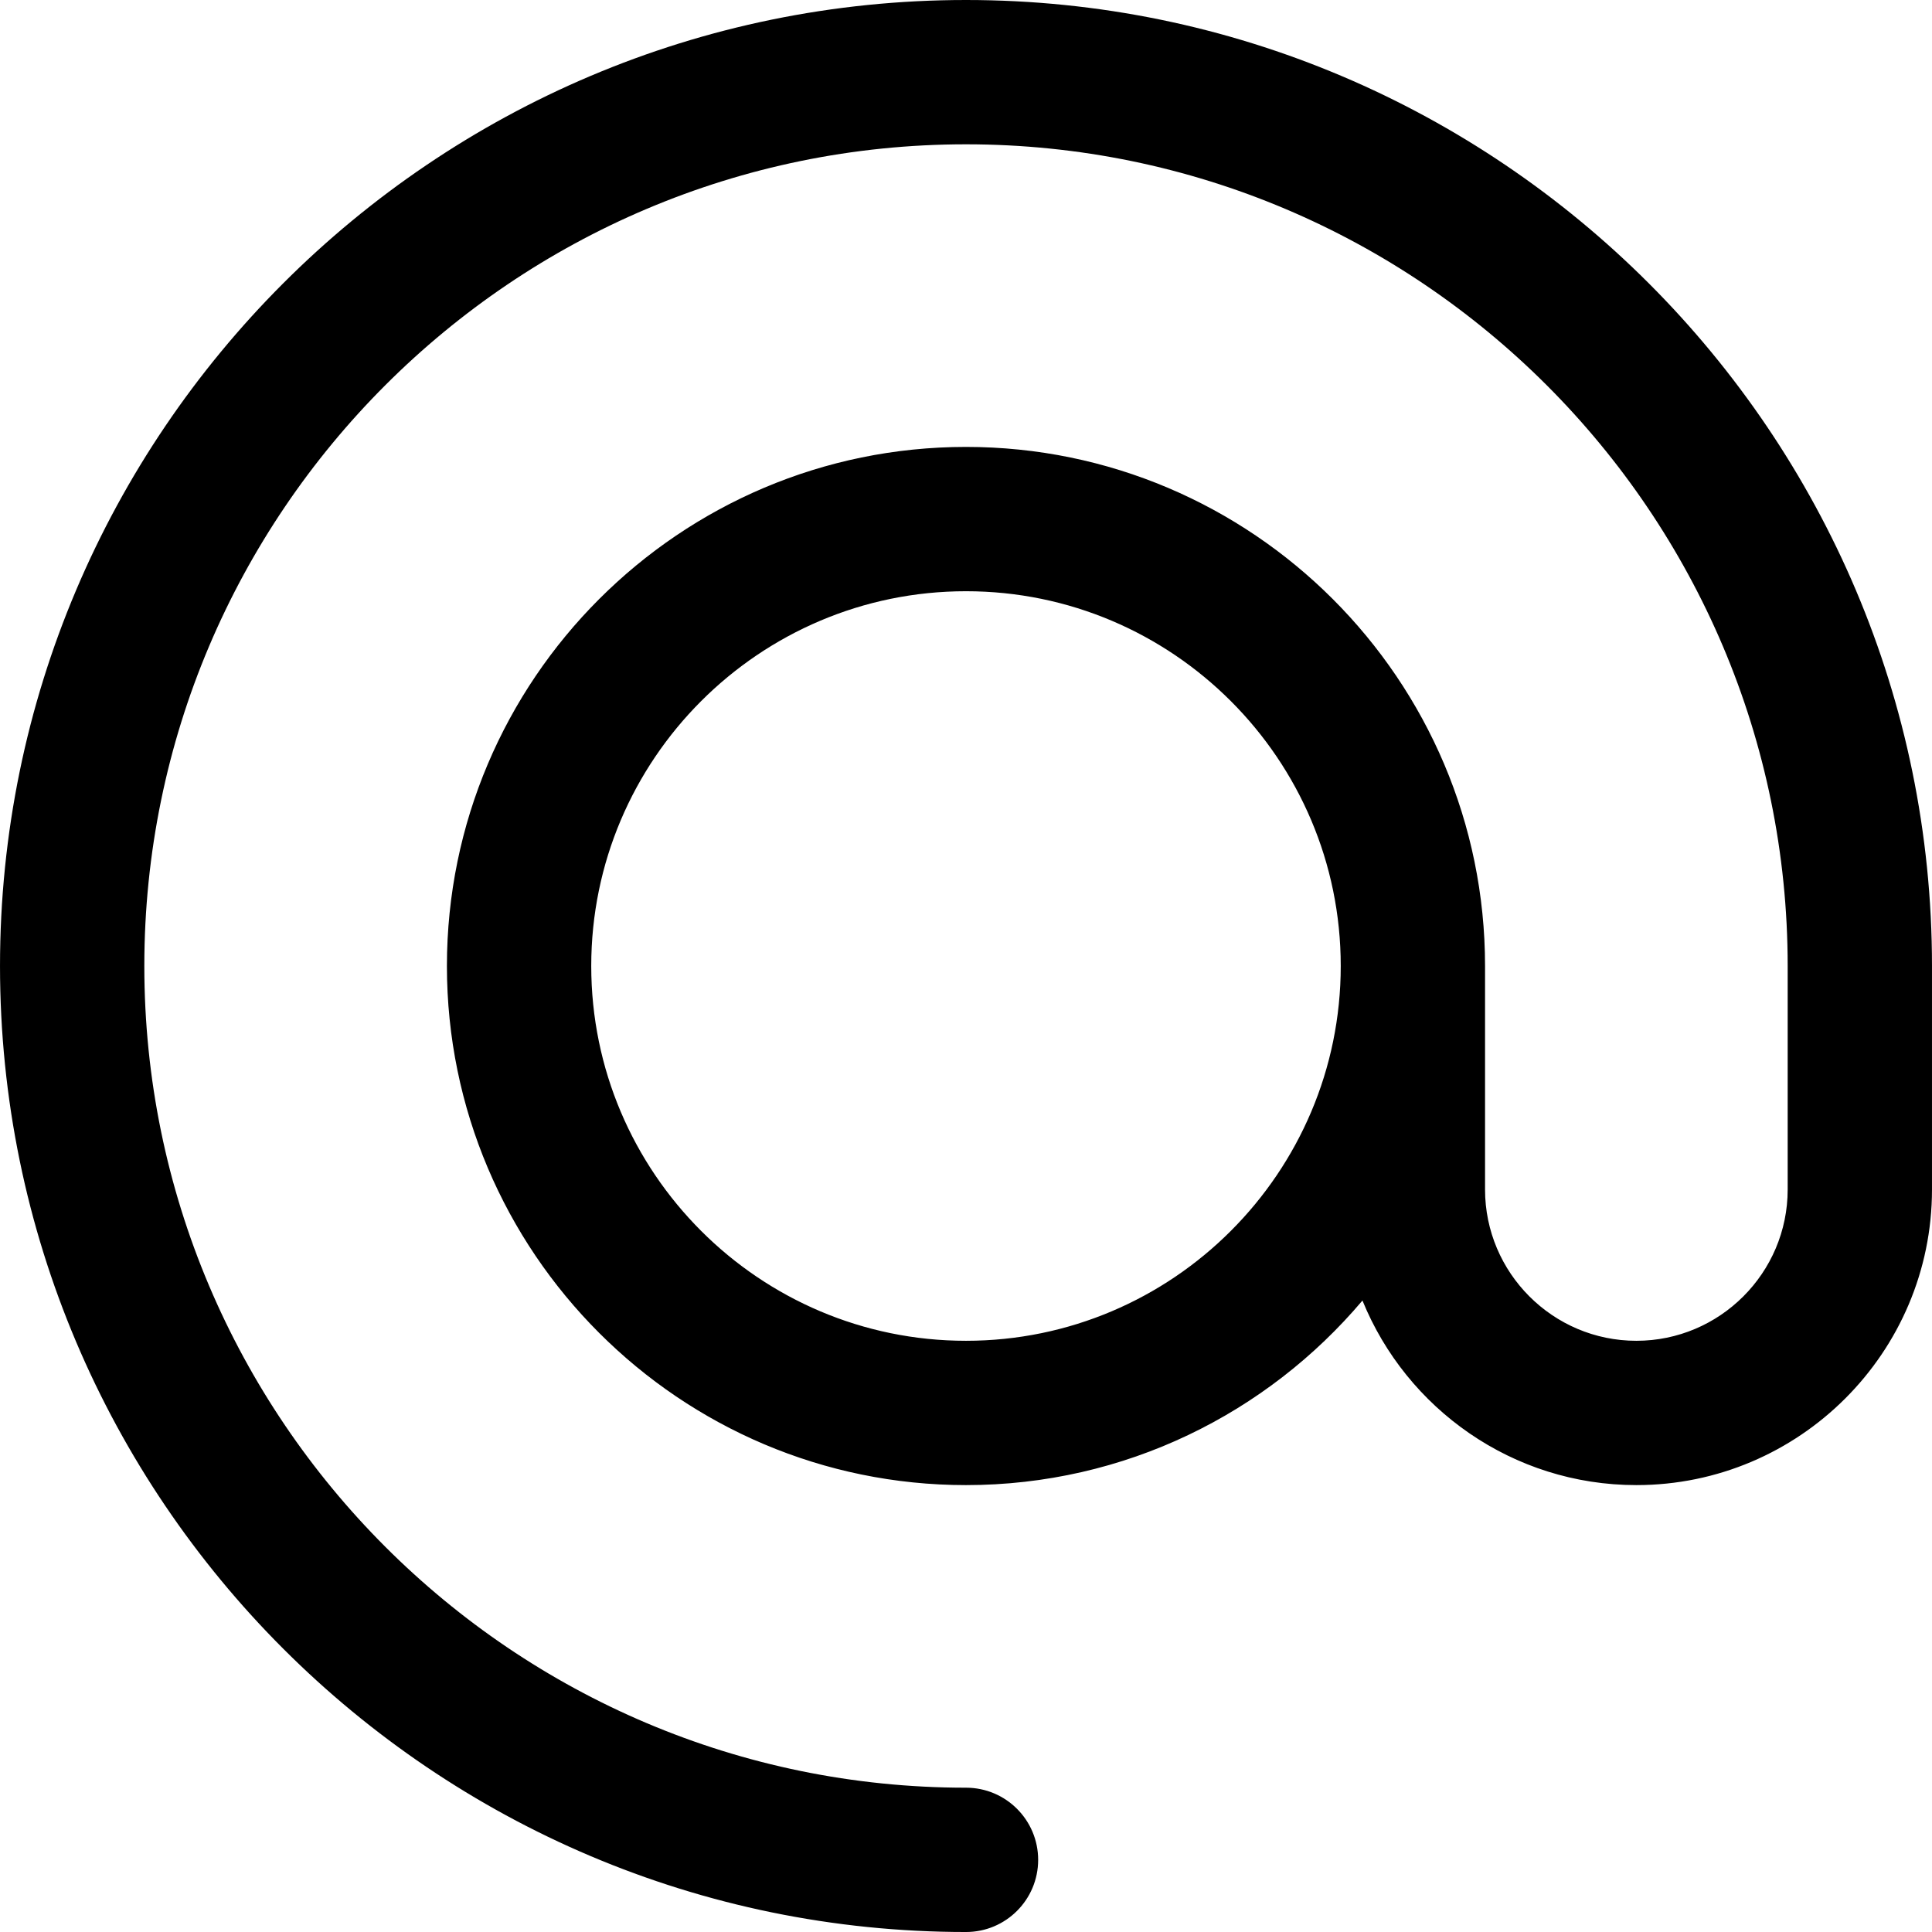
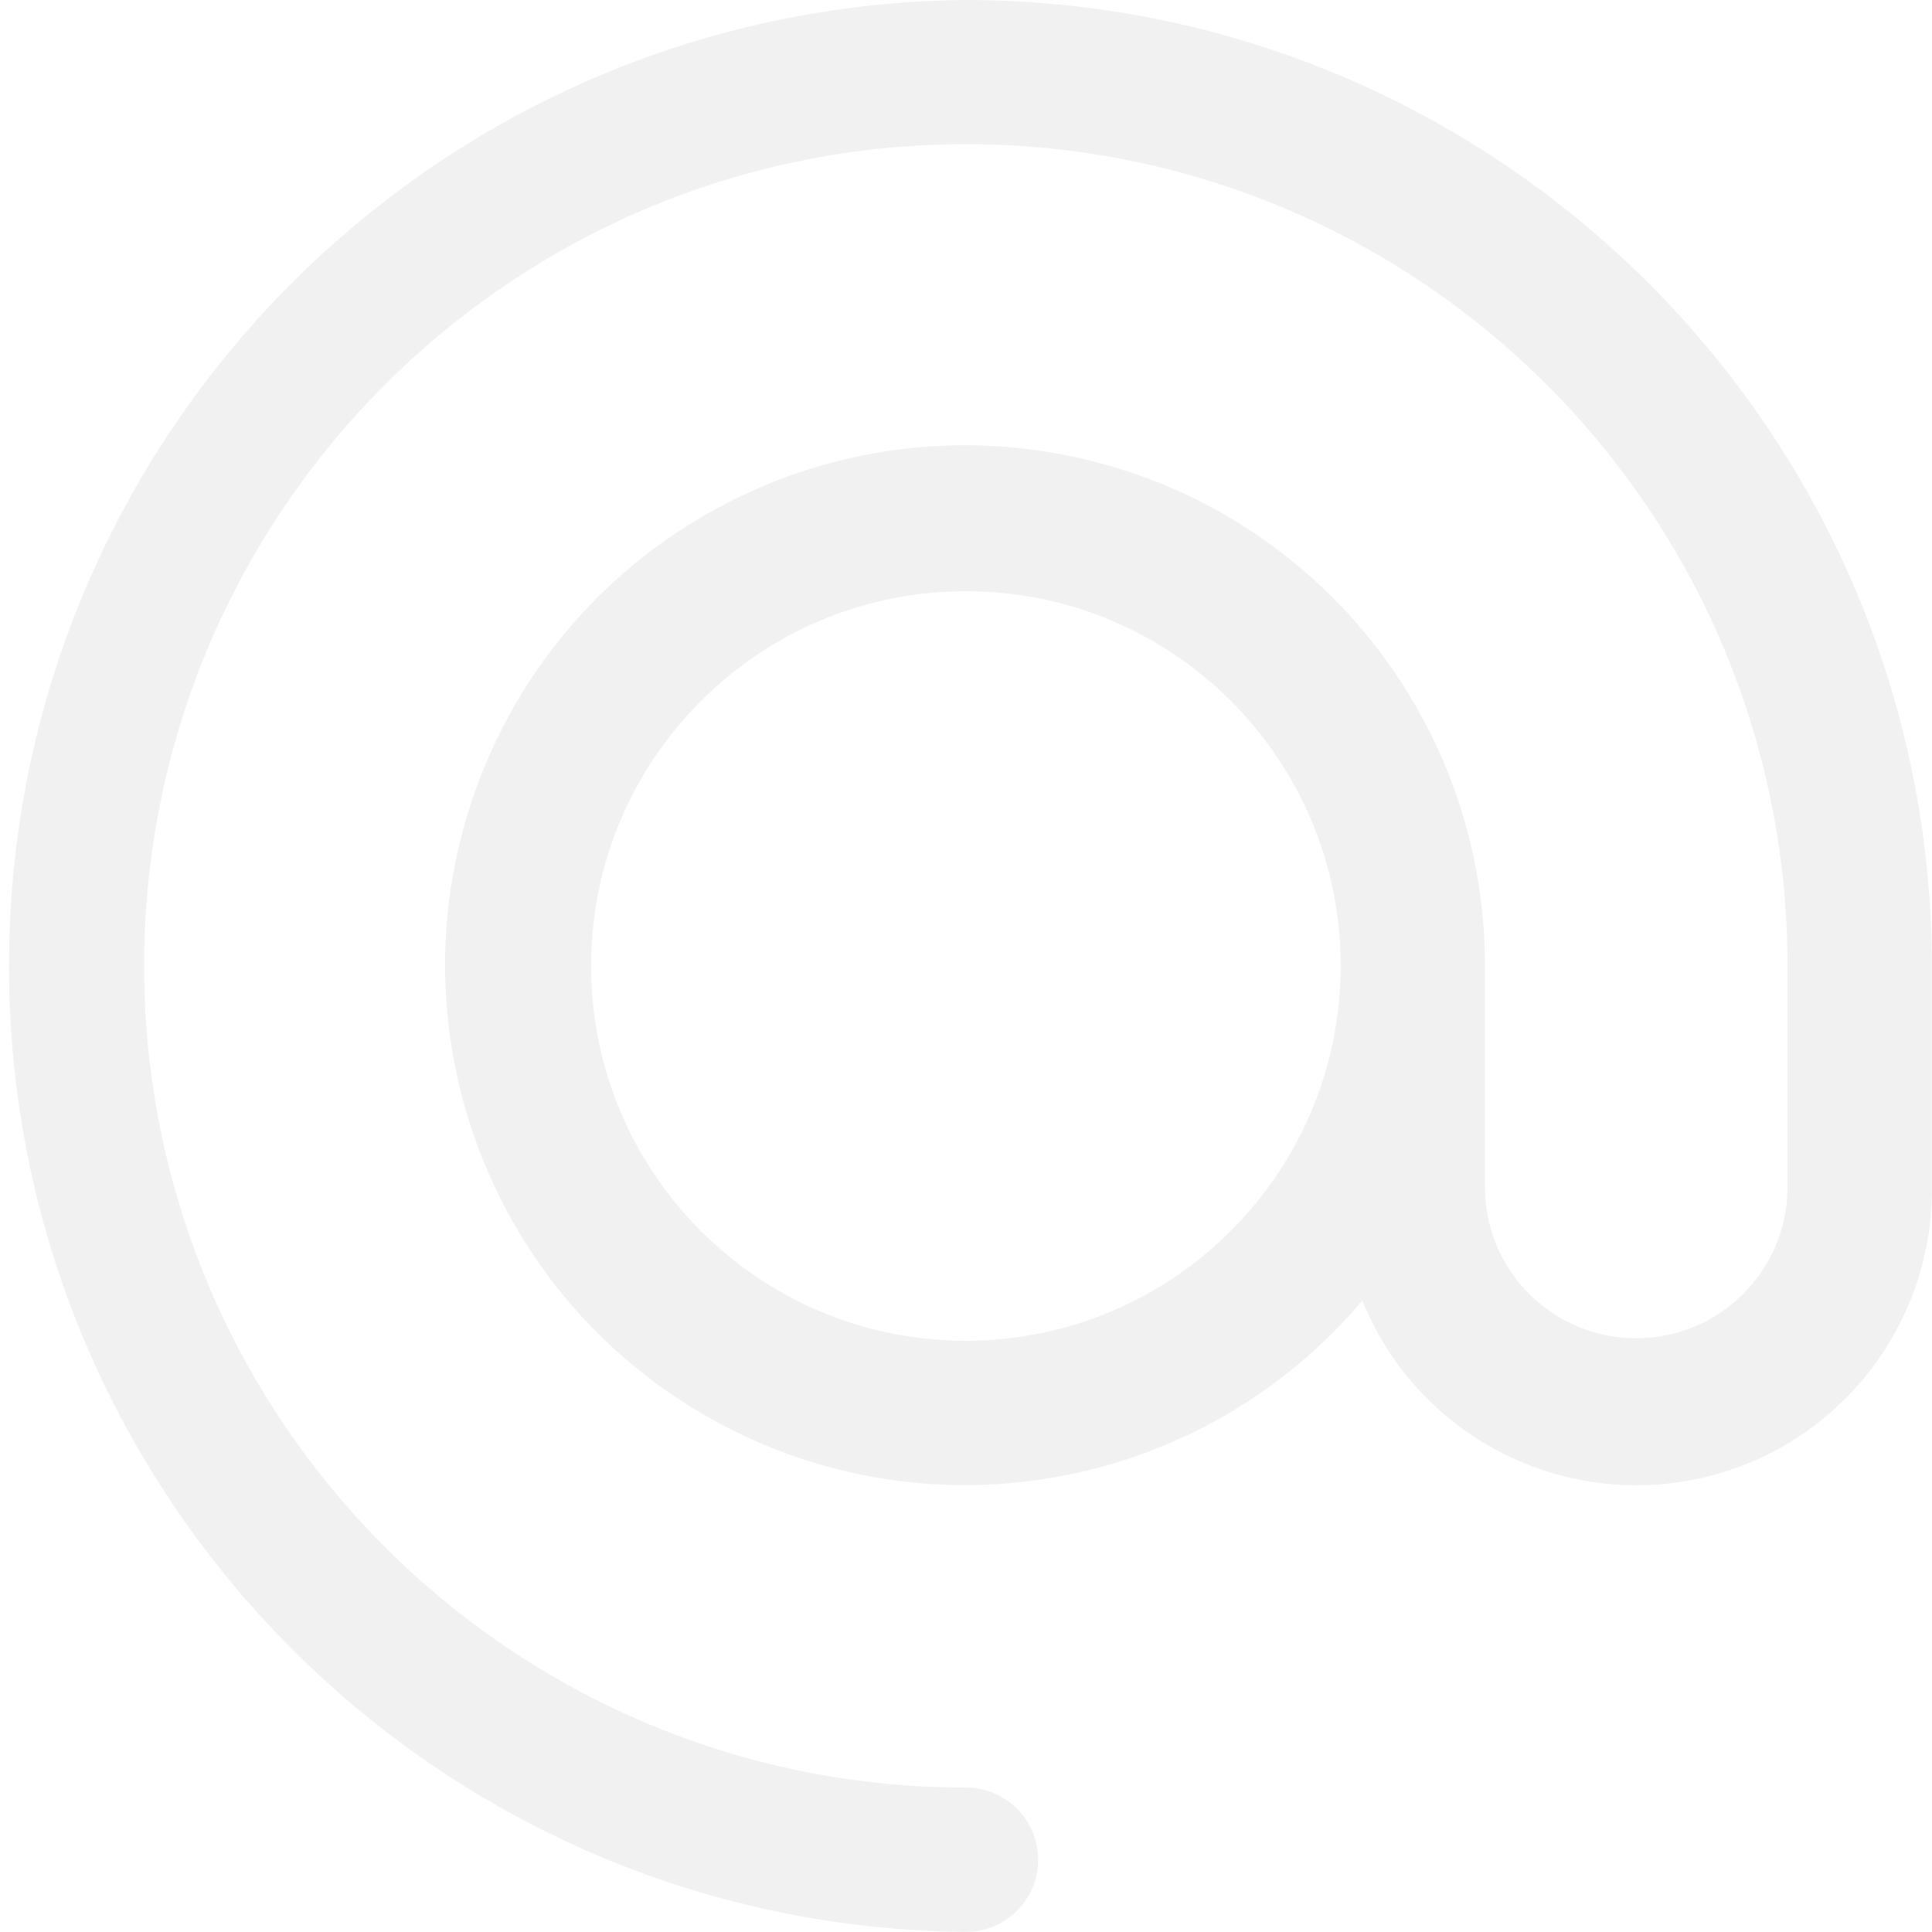
- <svg xmlns="http://www.w3.org/2000/svg" version="1.1" id="Capa_1" x="0px" y="0px" viewBox="0 0 200.814 200.814" style="enable-background:new 0 0 200.814 200.814;" xml:space="preserve">
-   <path d="M100.407,0C45.043,0,0.001,45.042,0.001,100.406c0,55.366,45.042,100.409,100.406,100.409c4.143,0,7.5-3.358,7.5-7.5  c0-4.142-3.357-7.5-7.5-7.5c-47.093,0-85.406-38.314-85.406-85.409C15.001,53.313,53.314,15,100.407,15s85.406,38.313,85.406,85.406  v23.23c0,8.672-7.056,15.727-15.729,15.727c-8.672,0-15.727-7.055-15.727-15.727v-23.23c0-29.75-24.202-53.953-53.951-53.953  c-29.75,0-53.953,24.203-53.953,53.953c0,29.752,24.203,53.957,53.953,53.957c16.511,0,31.305-7.463,41.209-19.185  c4.572,11.238,15.607,19.185,28.469,19.185c16.943,0,30.729-13.784,30.729-30.727v-23.23C200.813,45.042,155.771,0,100.407,0z   M100.407,139.363c-21.479,0-38.953-17.476-38.953-38.957c0-21.479,17.475-38.953,38.953-38.953  c21.478,0,38.951,17.474,38.951,38.953C139.358,121.887,121.885,139.363,100.407,139.363z" />
-   <g>
- </g>
-   <g>
- </g>
-   <g>
- </g>
-   <g>
- </g>
-   <g>
- </g>
-   <g>
- </g>
-   <g>
- </g>
-   <g>
- </g>
-   <g>
- </g>
-   <g>
- </g>
-   <g>
- </g>
-   <g>
- </g>
-   <g>
- </g>
-   <g>
- </g>
-   <g>
- </g>
+ <svg xmlns="http://www.w3.org/2000/svg" width="45.501" height="45.502" viewBox="0 0 45.501 45.502">
+   <path id="at" d="M22.751,0a22.751,22.751,0,0,0,0,45.5,1.7,1.7,0,1,0,0-3.4A19.352,19.352,0,1,1,42.1,22.75v5.264a3.564,3.564,0,0,1-7.127,0V22.75a12.244,12.244,0,1,0-2.887,7.879A6.961,6.961,0,0,0,45.5,28.014V22.75A22.776,22.776,0,0,0,22.751,0Zm0,31.578a8.827,8.827,0,1,1,8.826-8.827A8.837,8.837,0,0,1,22.751,31.578Z" transform="translate(-0.001)" fill="#f1f1f1" />
</svg>
